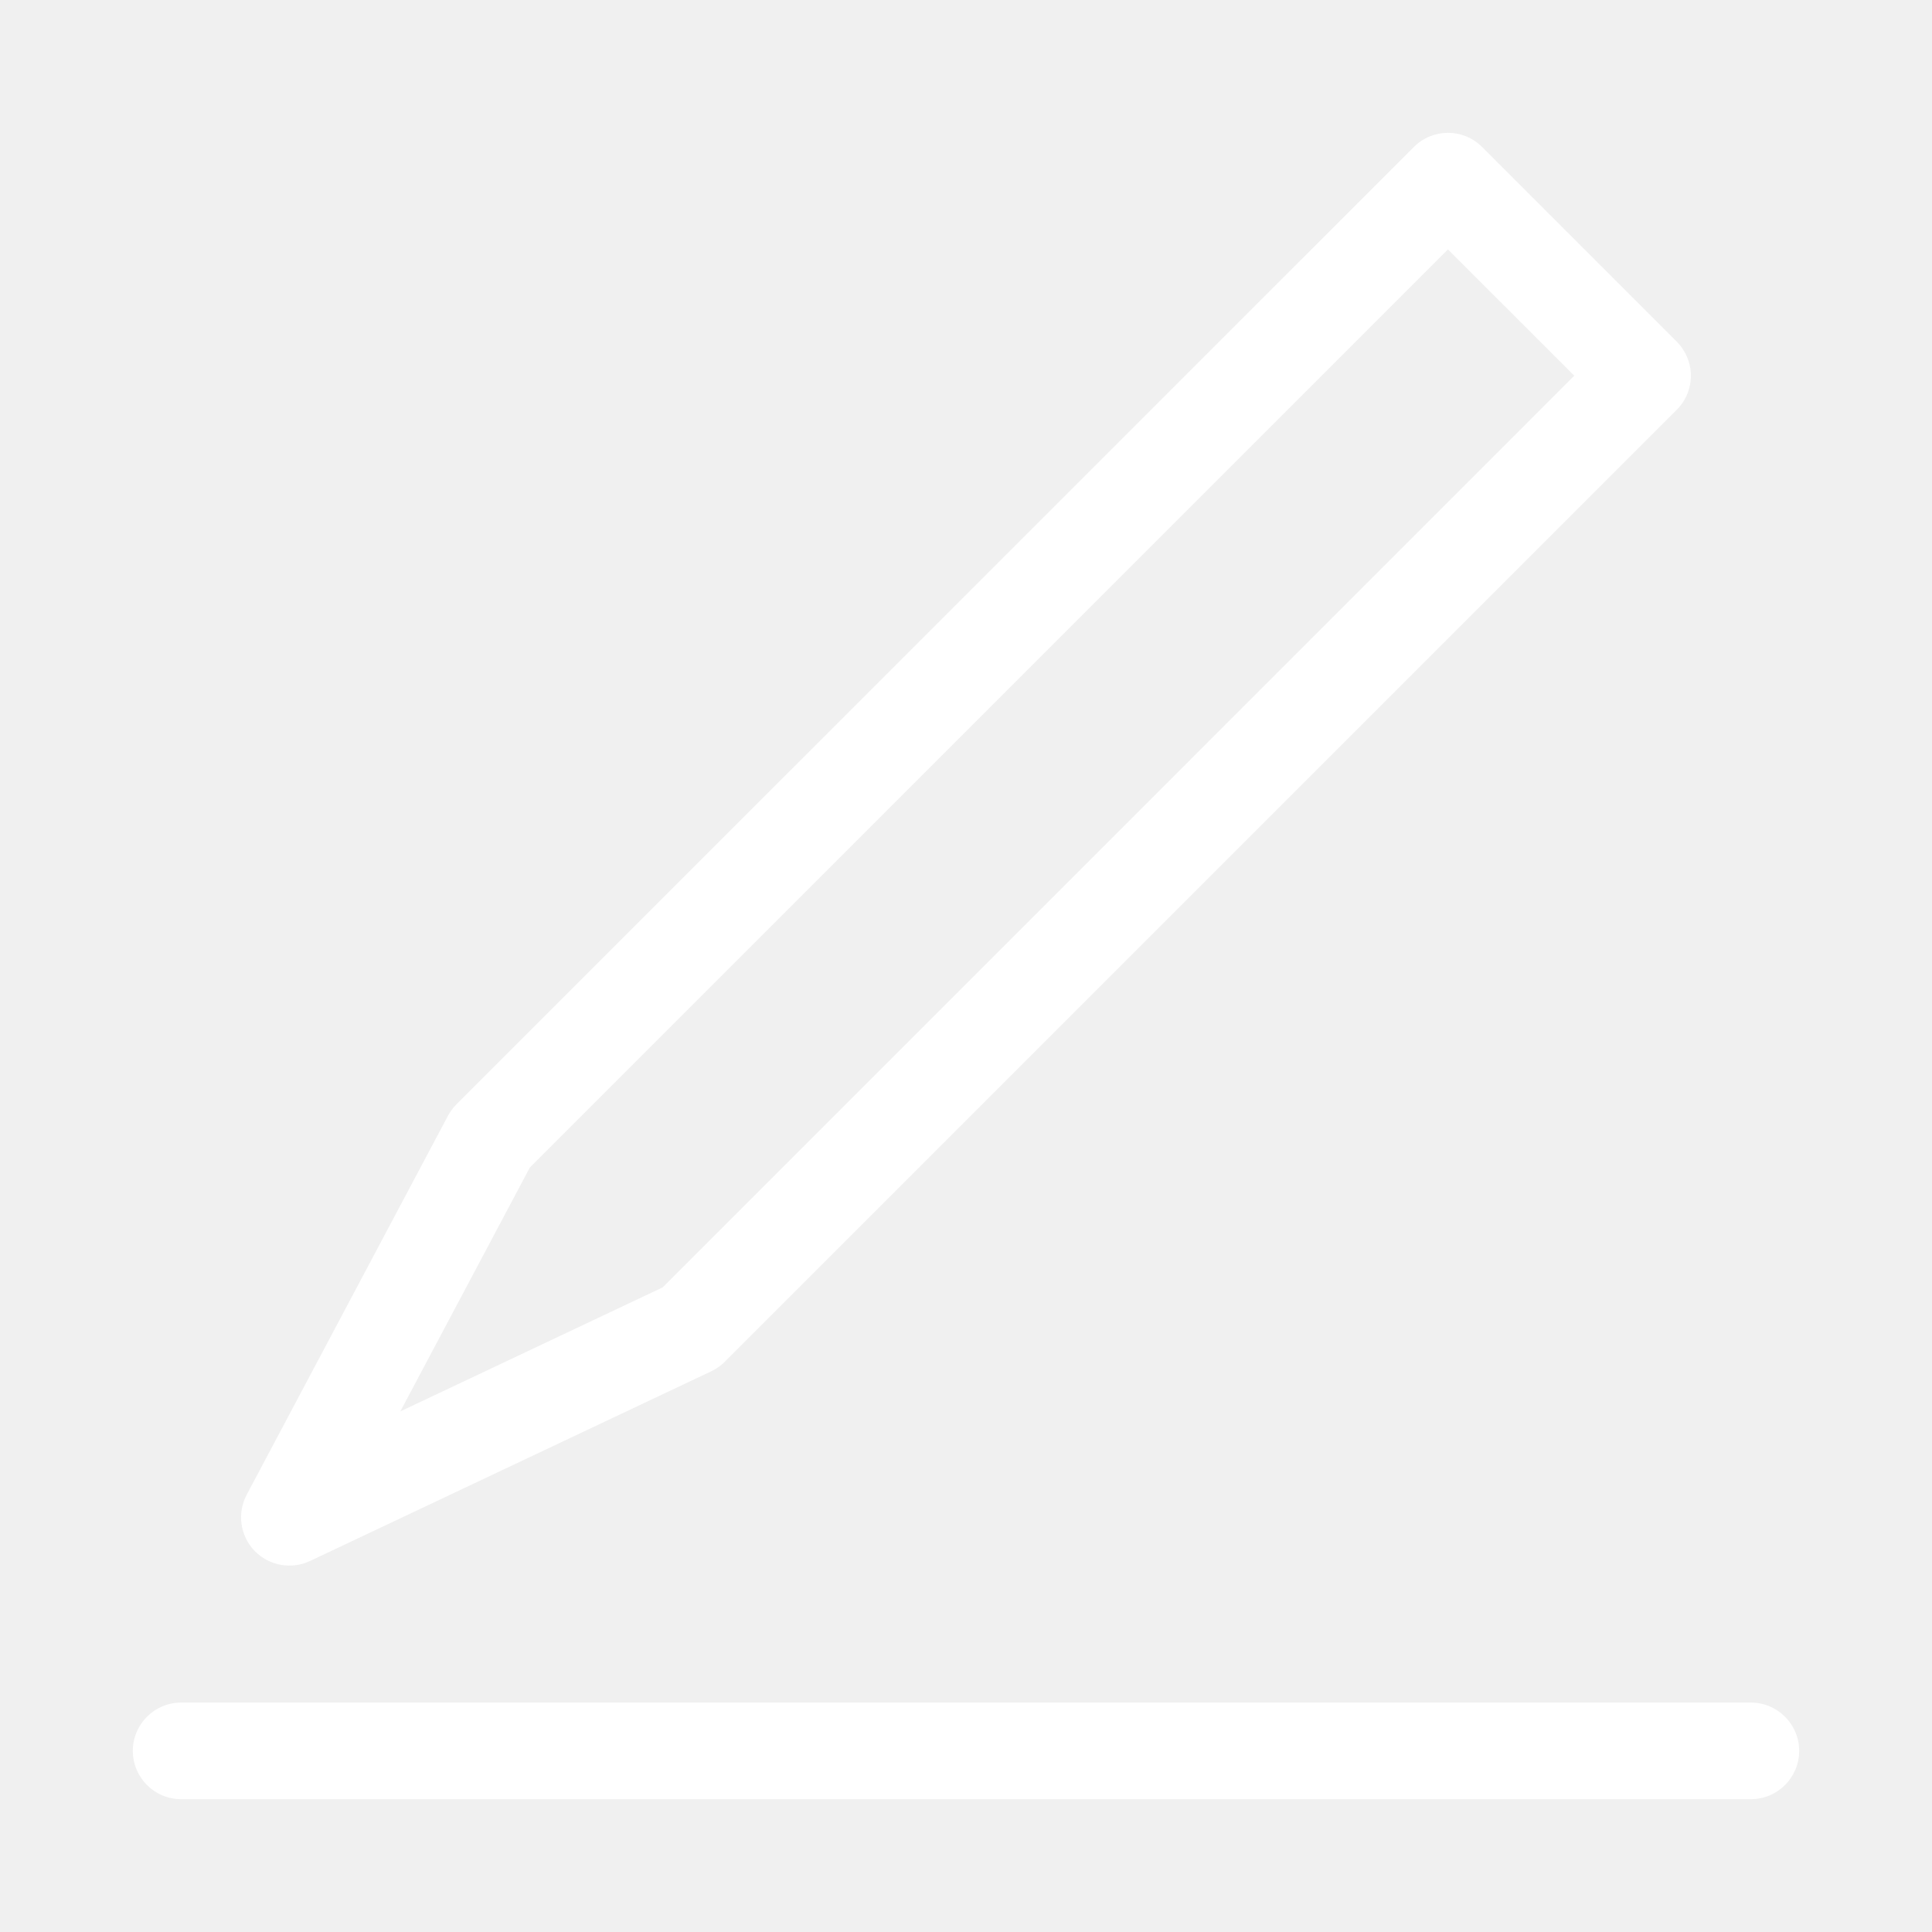
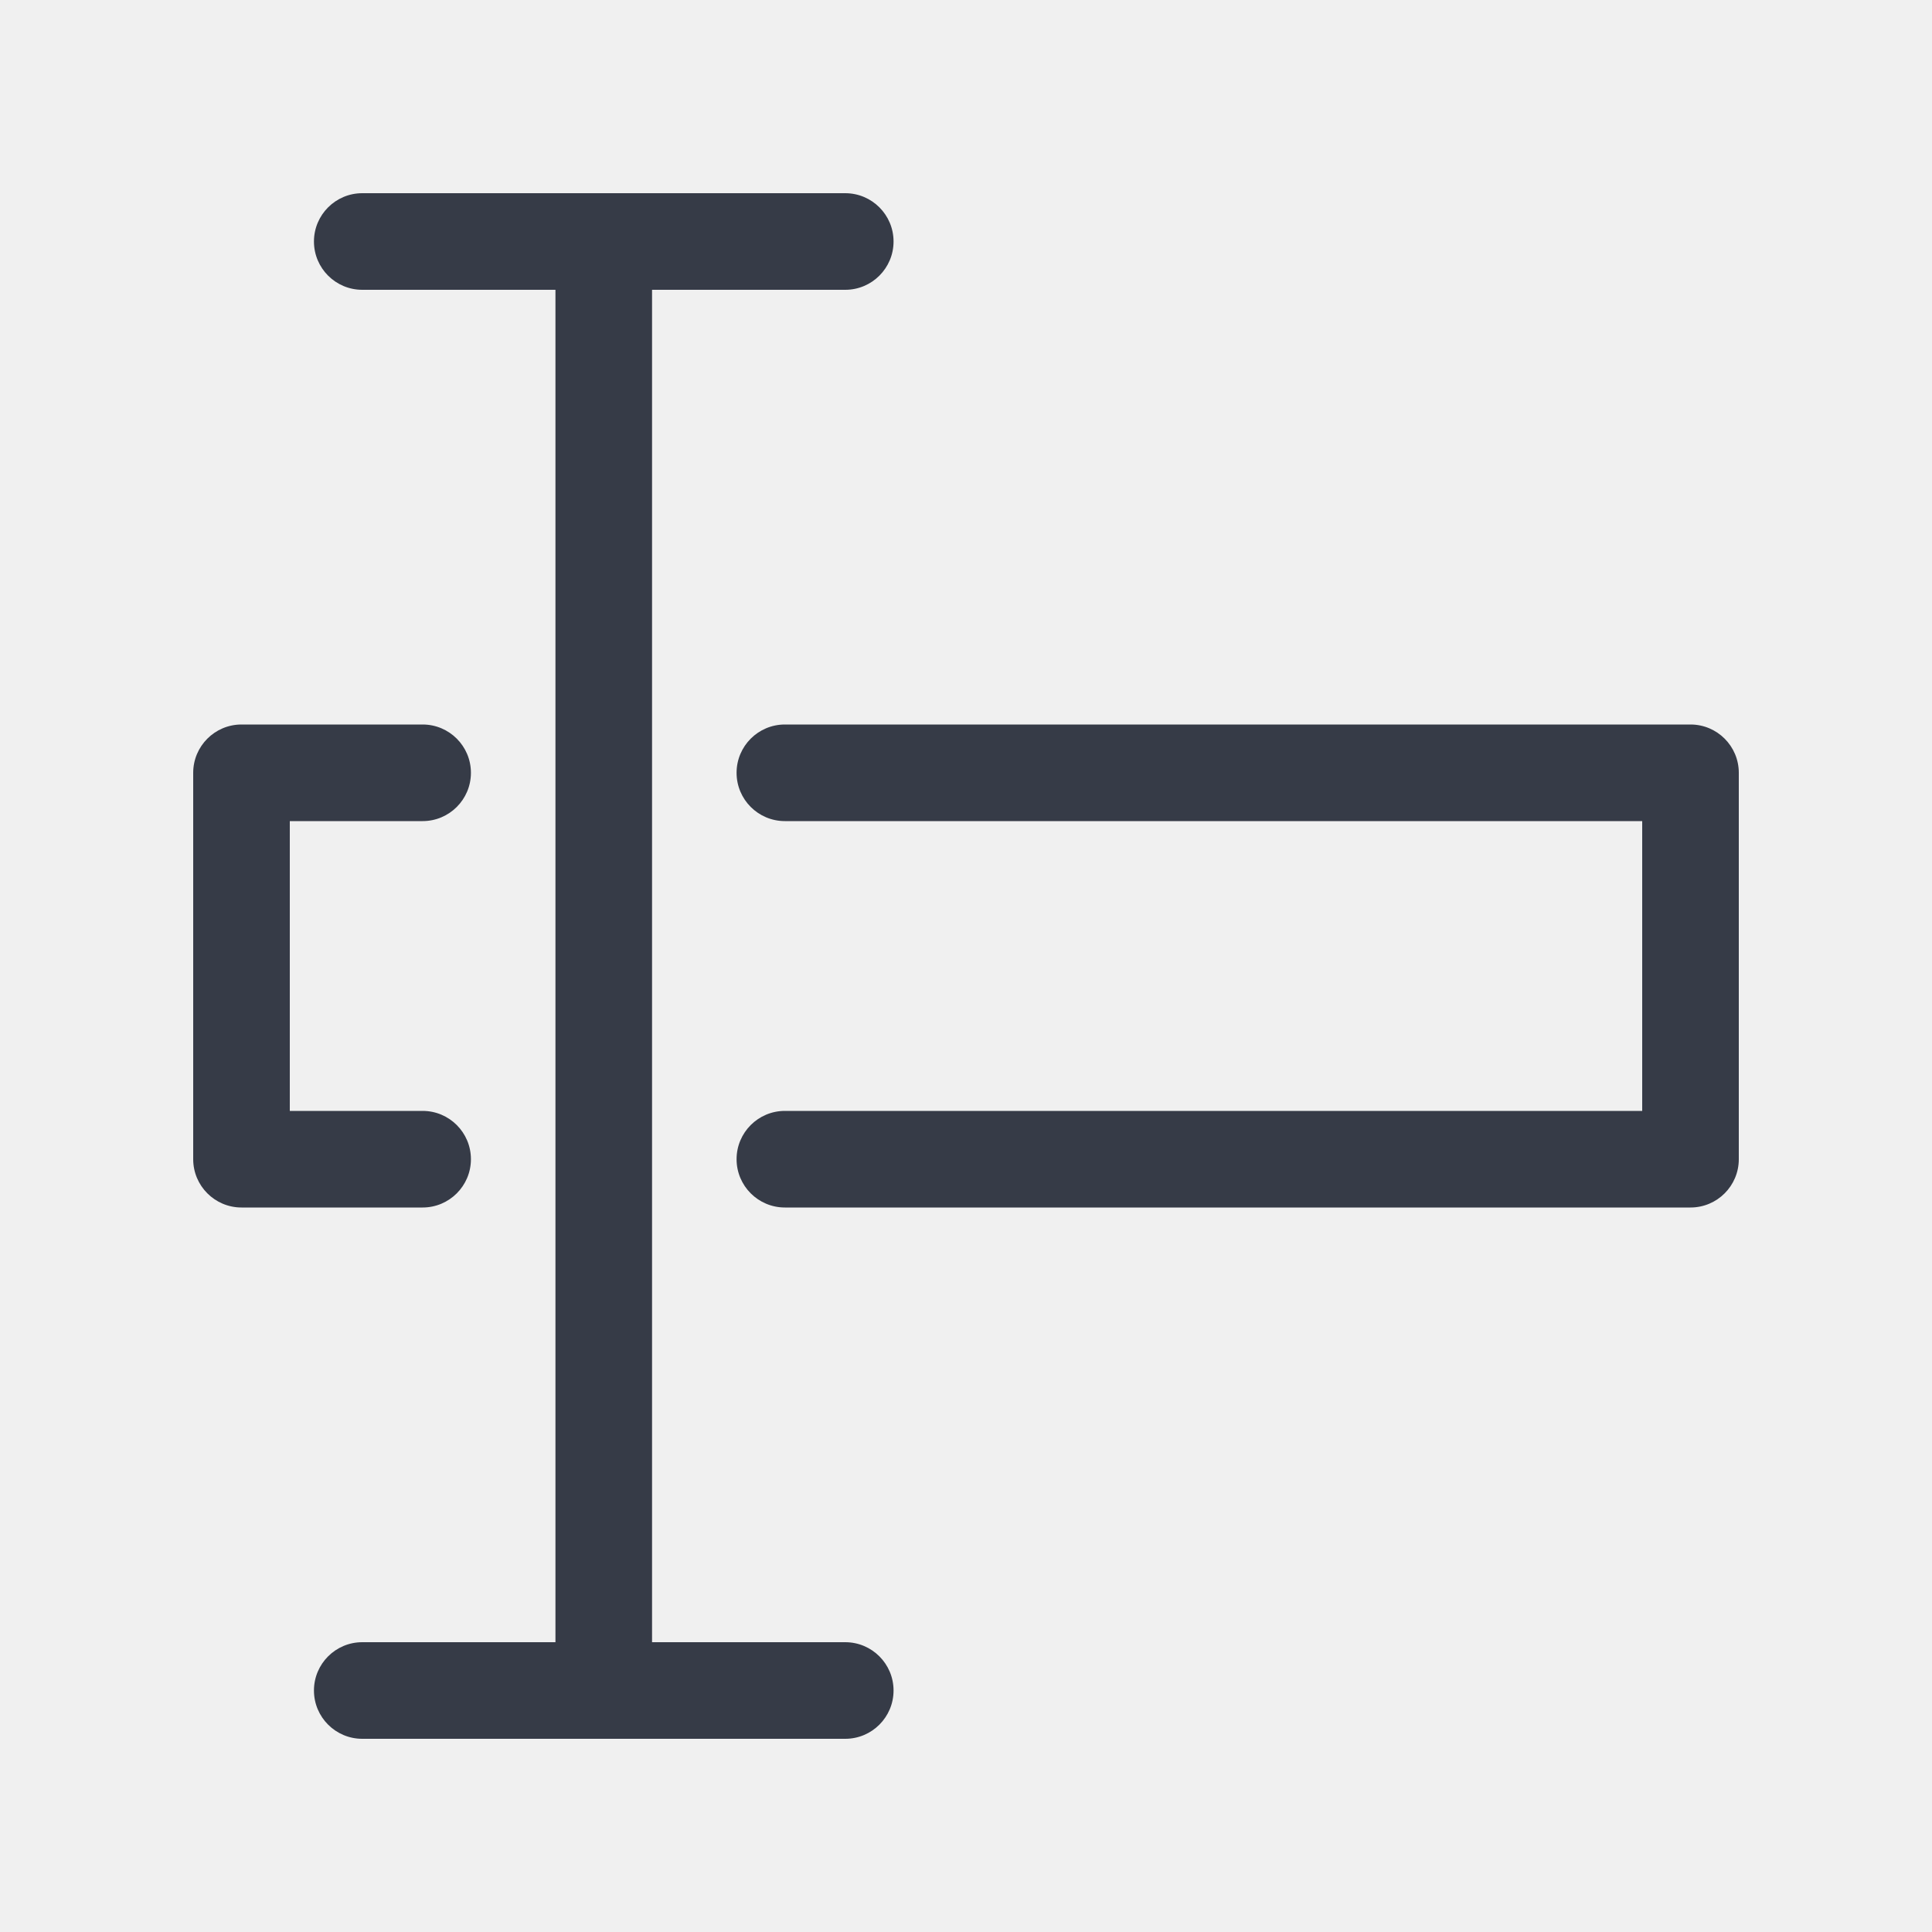
<svg xmlns="http://www.w3.org/2000/svg" width="20" height="20" viewBox="0 0 20 20" fill="none">
-   <path fill-rule="evenodd" clip-rule="evenodd" d="M15.343 1.522C15.148 1.326 14.831 1.326 14.636 1.522L4.725 11.432C4.69 11.467 4.661 11.507 4.637 11.551L2.554 15.473C2.453 15.663 2.485 15.897 2.634 16.053C2.783 16.208 3.015 16.251 3.21 16.159L7.366 14.194C7.417 14.169 7.465 14.136 7.505 14.095L17.357 4.243C17.451 4.149 17.504 4.022 17.504 3.889C17.504 3.757 17.451 3.63 17.357 3.536L15.343 1.522ZM5.485 12.086L14.989 2.582L16.297 3.889L6.86 13.327L4.144 14.611L5.485 12.086Z" fill="white" />
-   <path d="M1.875 17.625C1.599 17.625 1.375 17.849 1.375 18.125C1.375 18.401 1.599 18.625 1.875 18.625H18.125C18.401 18.625 18.625 18.401 18.625 18.125C18.625 17.849 18.401 17.625 18.125 17.625H1.875Z" fill="white" />
+   <path fill-rule="evenodd" clip-rule="evenodd" d="M2 8C2 7.724 2.224 7.5 2.5 7.5H4.375C4.651 7.5 4.875 7.724 4.875 8C4.875 8.276 4.651 8.5 4.375 8.5H3V11.5H4.375C4.651 11.5 4.875 11.724 4.875 12C4.875 12.276 4.651 12.5 4.375 12.5H2.5C2.224 12.5 2 12.276 2 12V8ZM7.625 8C7.625 7.724 7.849 7.5 8.125 7.5H17.5C17.776 7.5 18 7.724 18 8V12C18 12.276 17.776 12.5 17.5 12.5H8.125C7.849 12.5 7.625 12.276 7.625 12C7.625 11.724 7.849 11.5 8.125 11.5H17V8.5H8.125C7.849 8.5 7.625 8.276 7.625 8Z" fill="#363B47" />
+   <path fill-rule="evenodd" clip-rule="evenodd" d="M3.25 2.5C3.25 2.224 3.474 2 3.75 2H8.75C9.026 2 9.25 2.224 9.25 2.5C9.25 2.776 9.026 3 8.75 3H6.75V17H8.75C9.026 17 9.25 17.224 9.25 17.5C9.25 17.776 9.026 18 8.75 18H3.75C3.474 18 3.25 17.776 3.25 17.5C3.25 17.224 3.474 17 3.75 17H5.75V3H3.75C3.474 3 3.25 2.776 3.25 2.5Z" fill="#363B47" />
</svg>
